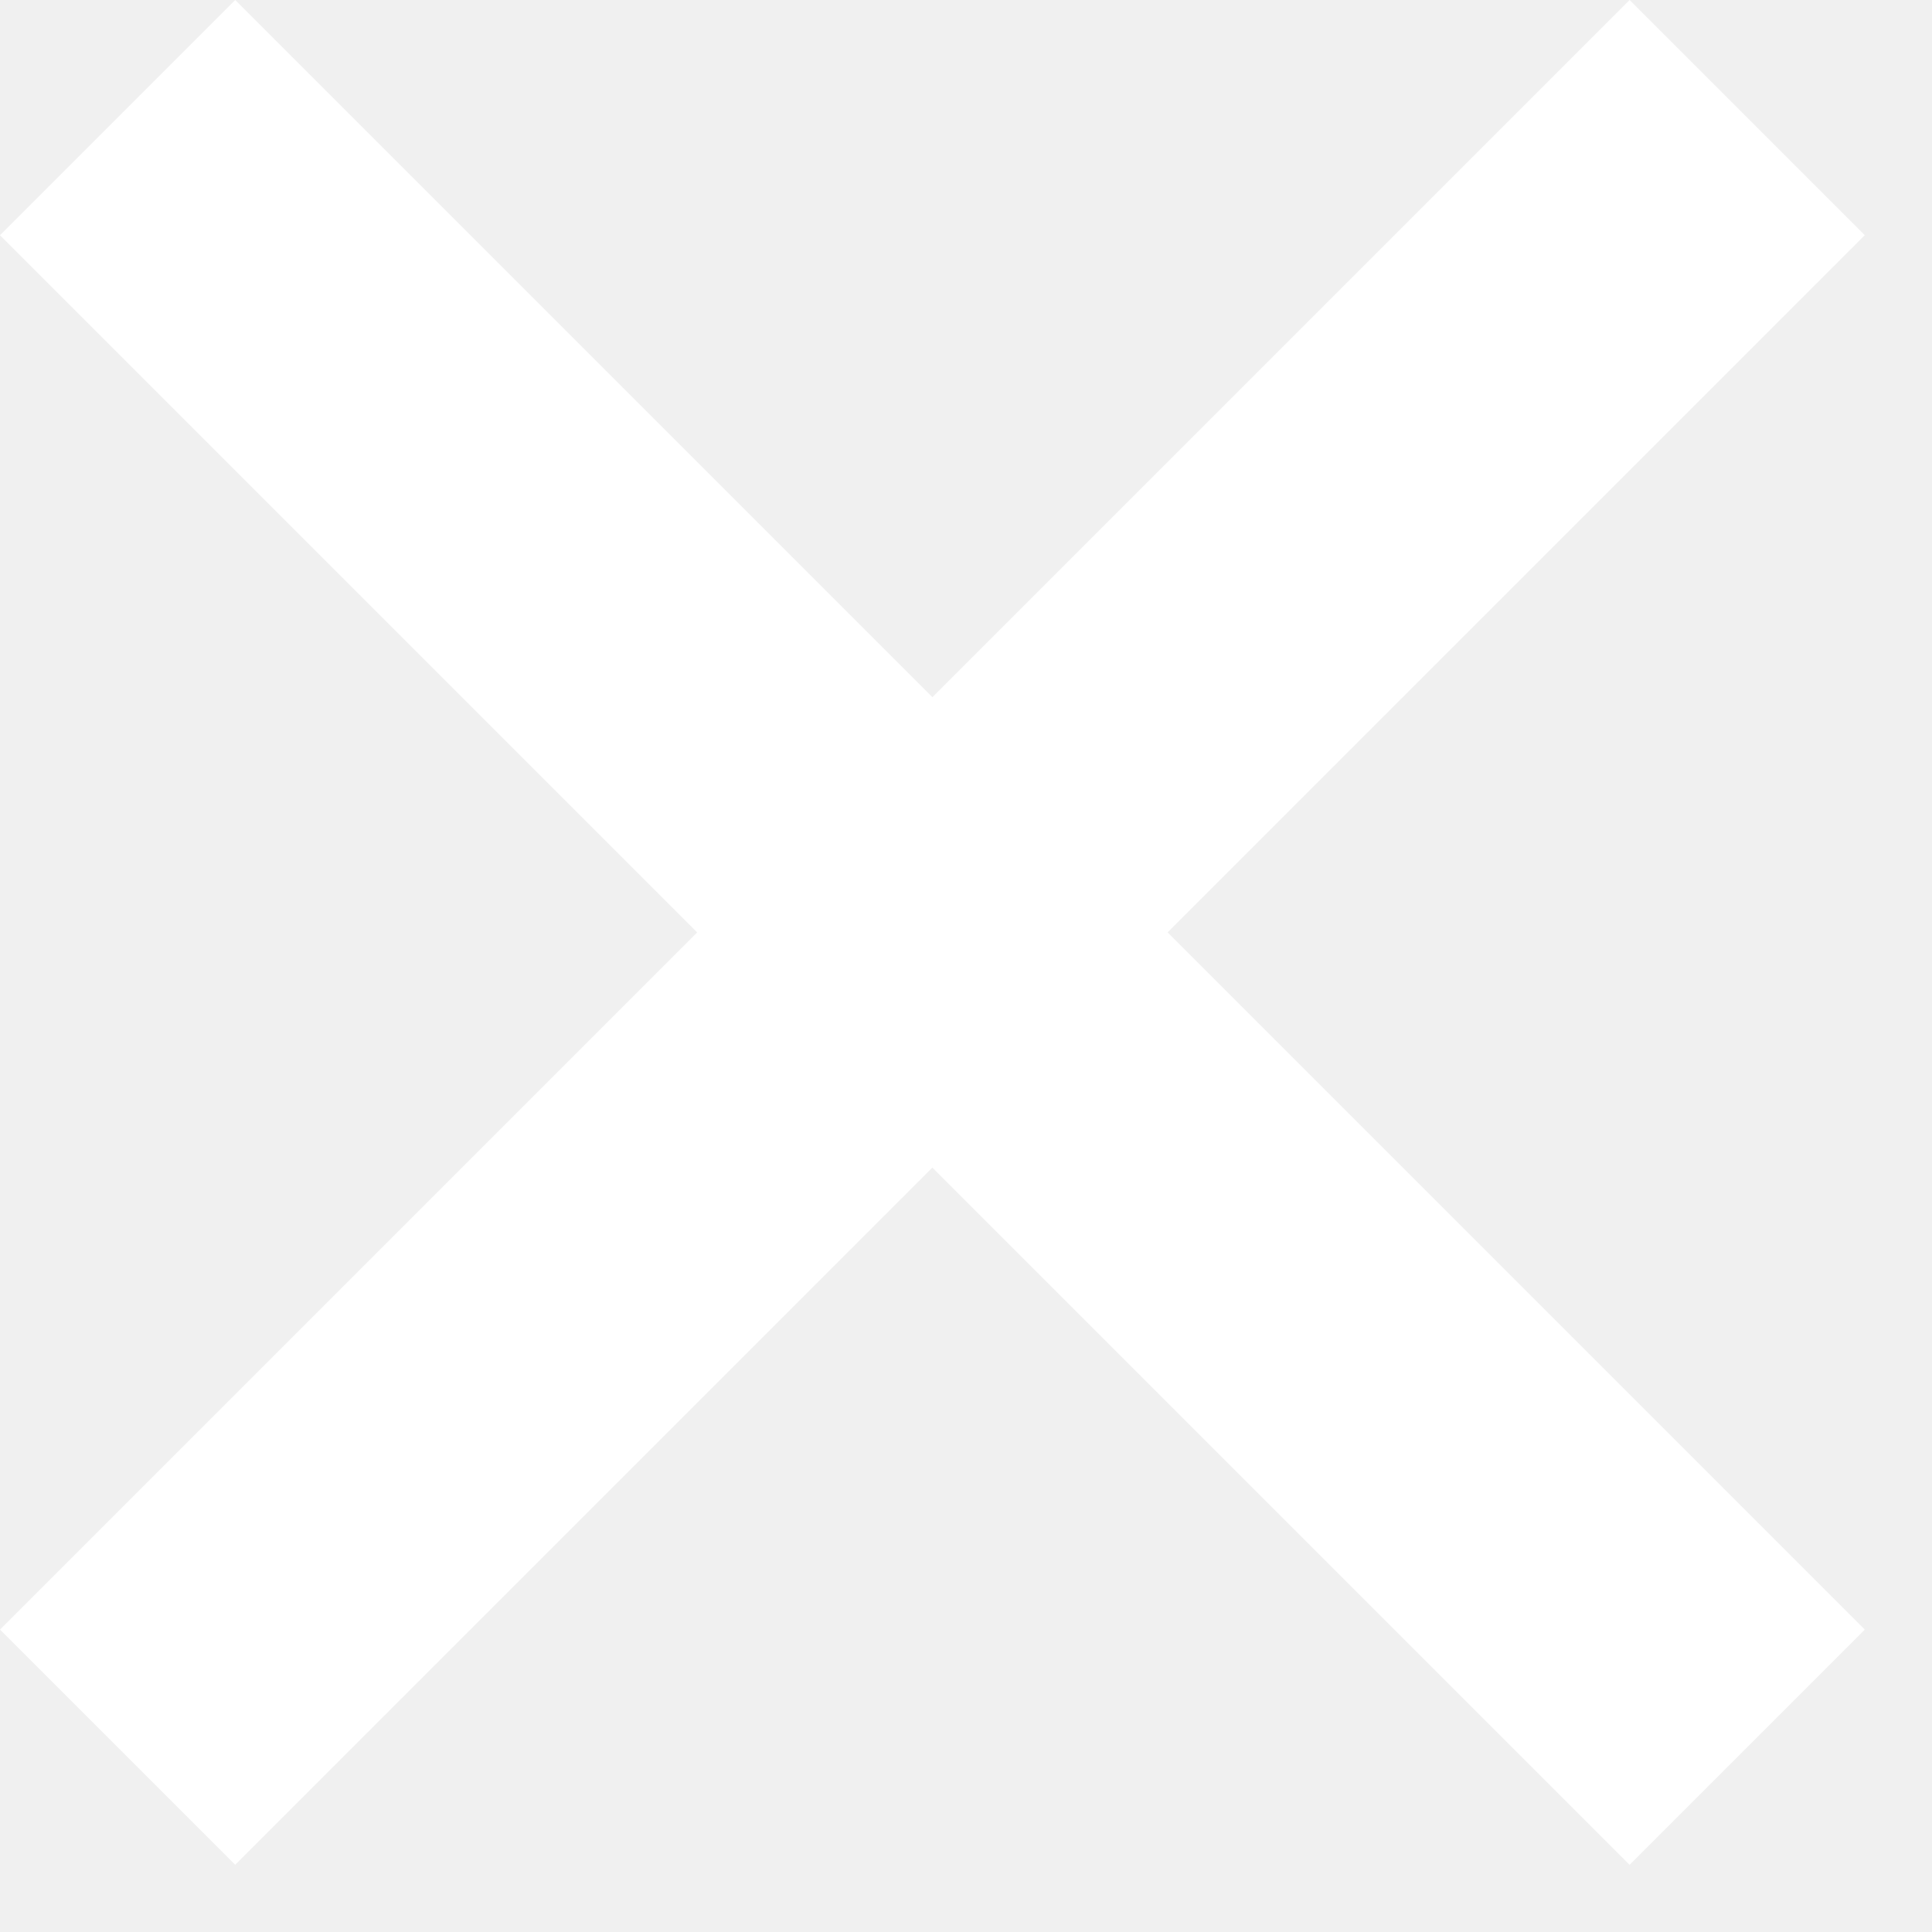
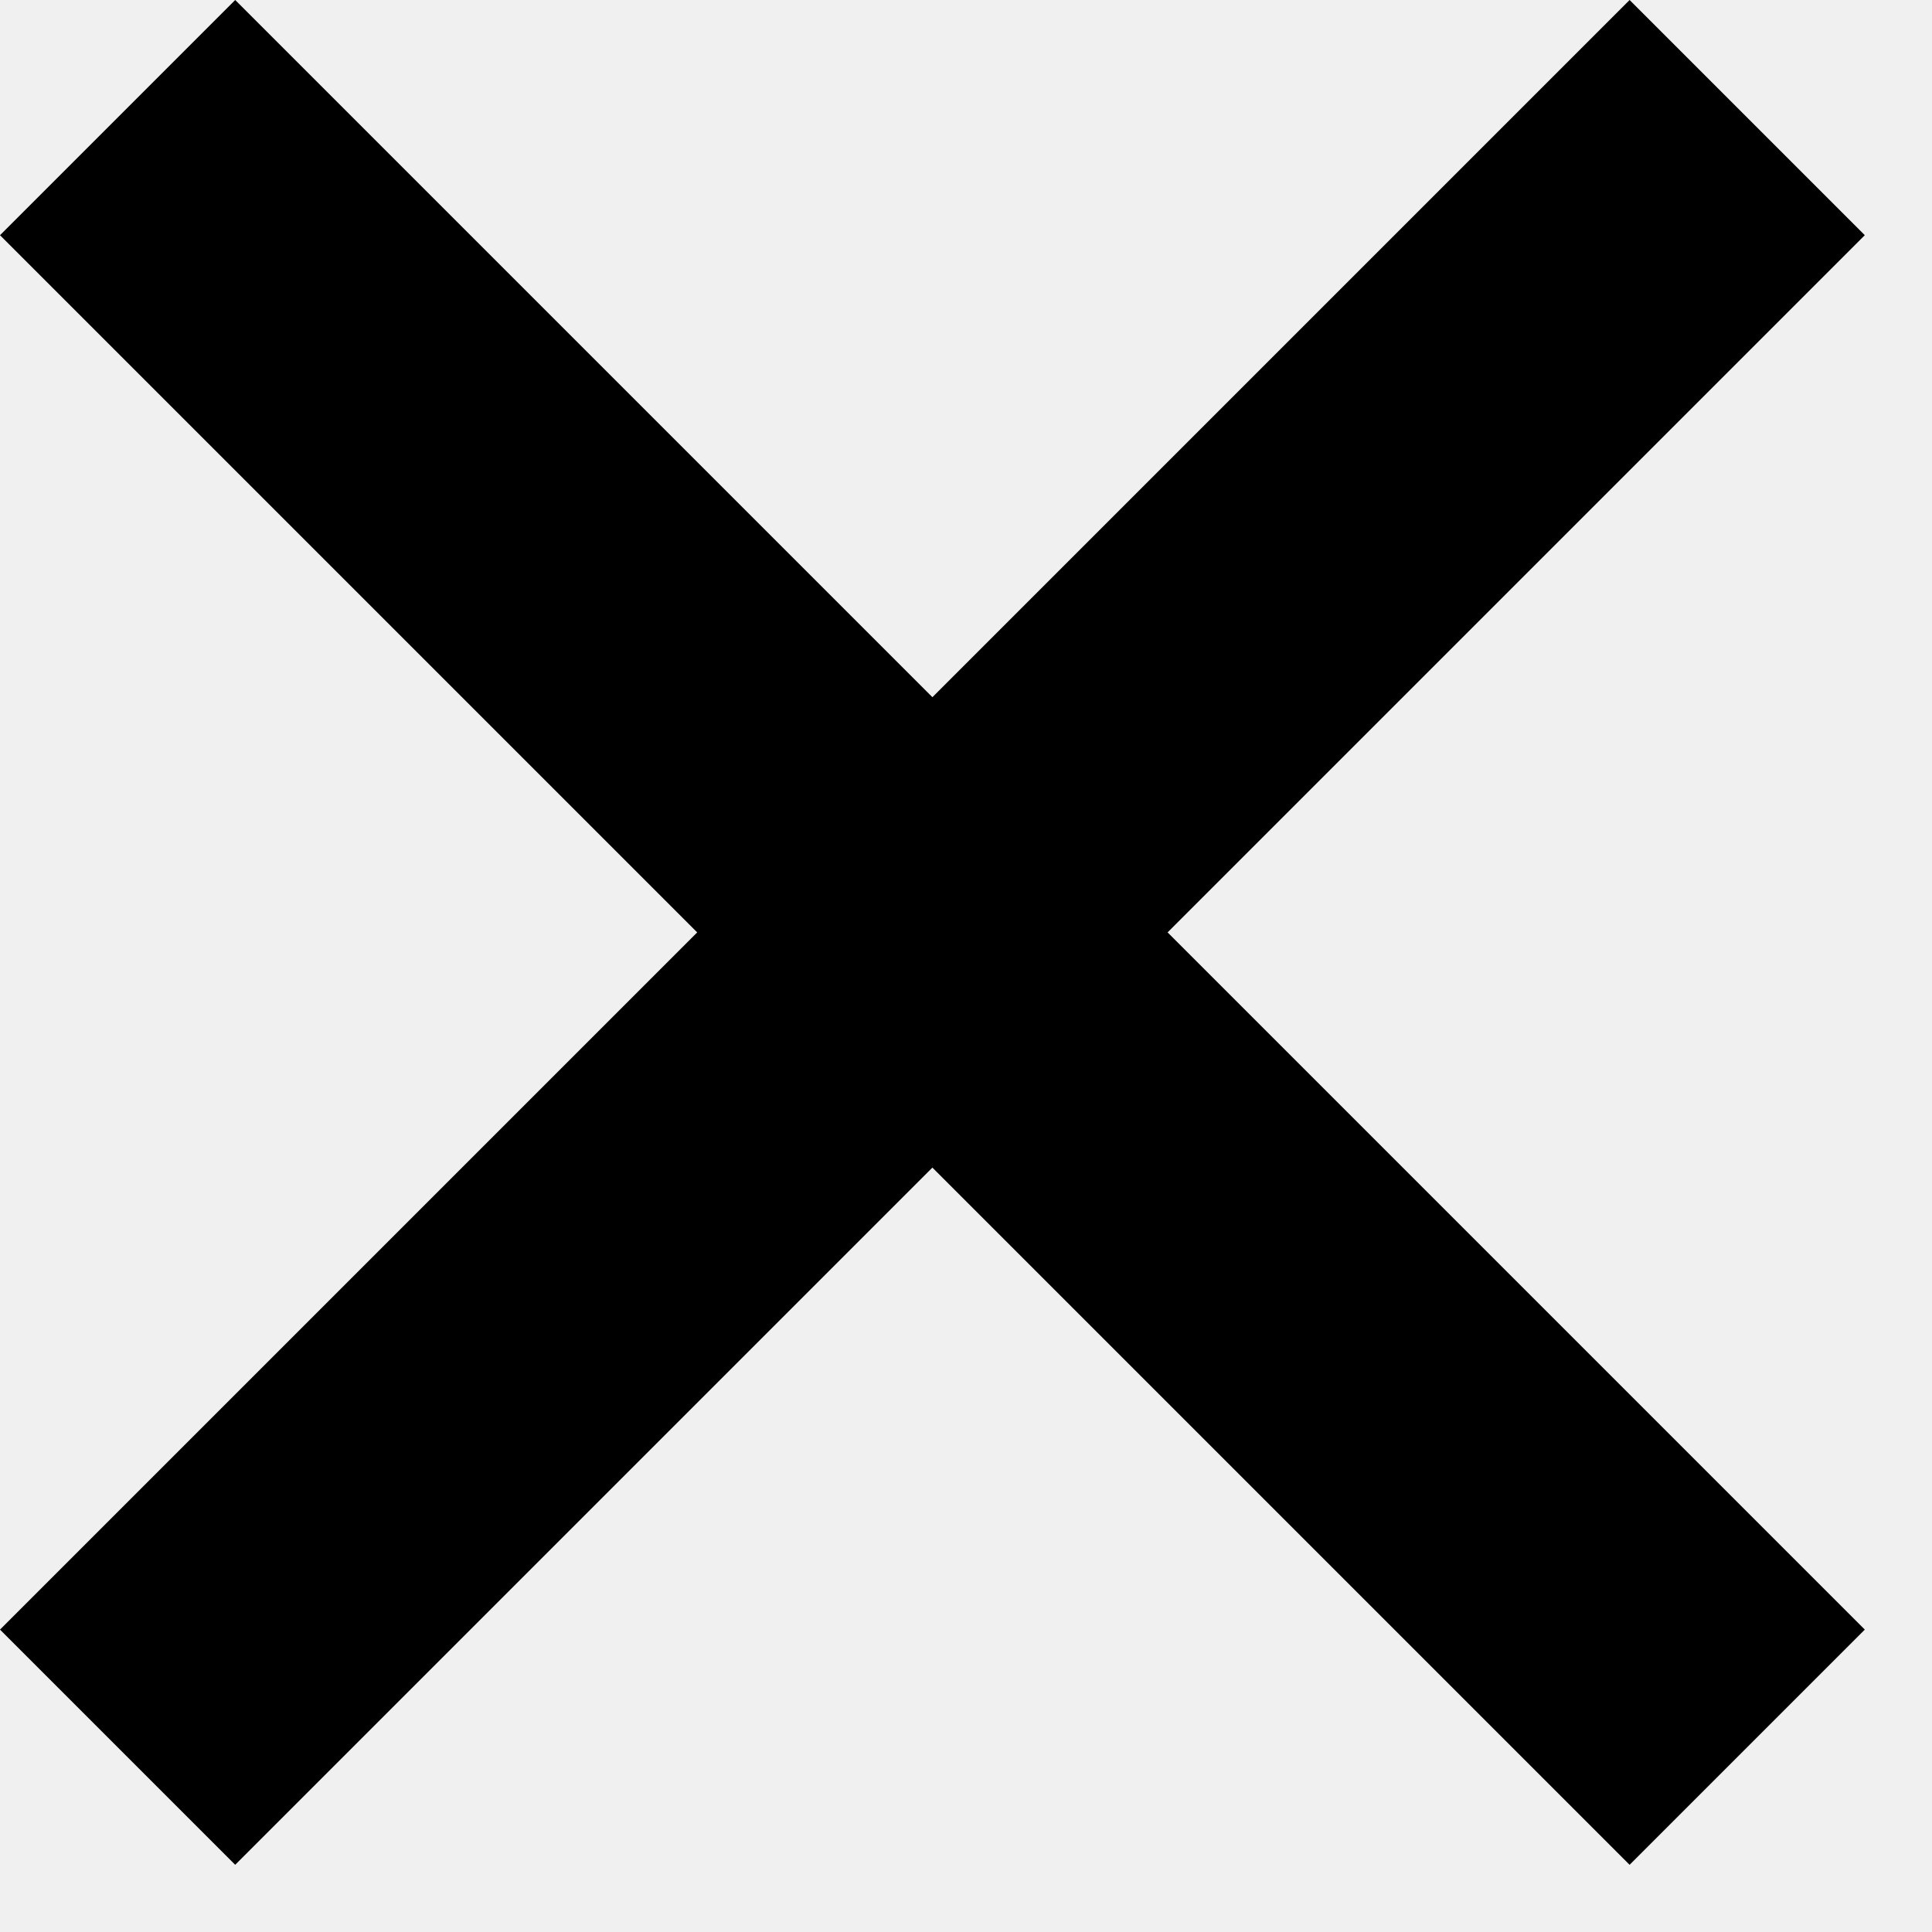
<svg xmlns="http://www.w3.org/2000/svg" width="23" height="23" viewBox="0 0 23 23" fill="none">
-   <path d="M22.2 2.8 19.4 0l-8.3 8.3L2.8 0 0 2.8l8.3 8.3L0 19.4l2.8 2.8 8.3-8.3 8.3 8.3 2.8-2.8-8.3-8.3 8.3-8.3Z" fill="#fff" />
+   <path d="M22.2 2.8 19.4 0l-8.3 8.3L2.8 0 0 2.8l8.3 8.3L0 19.4l2.8 2.8 8.3-8.3 8.3 8.3 2.8-2.8-8.3-8.3 8.3-8.3Z" fill="currentColor" />
</svg>
